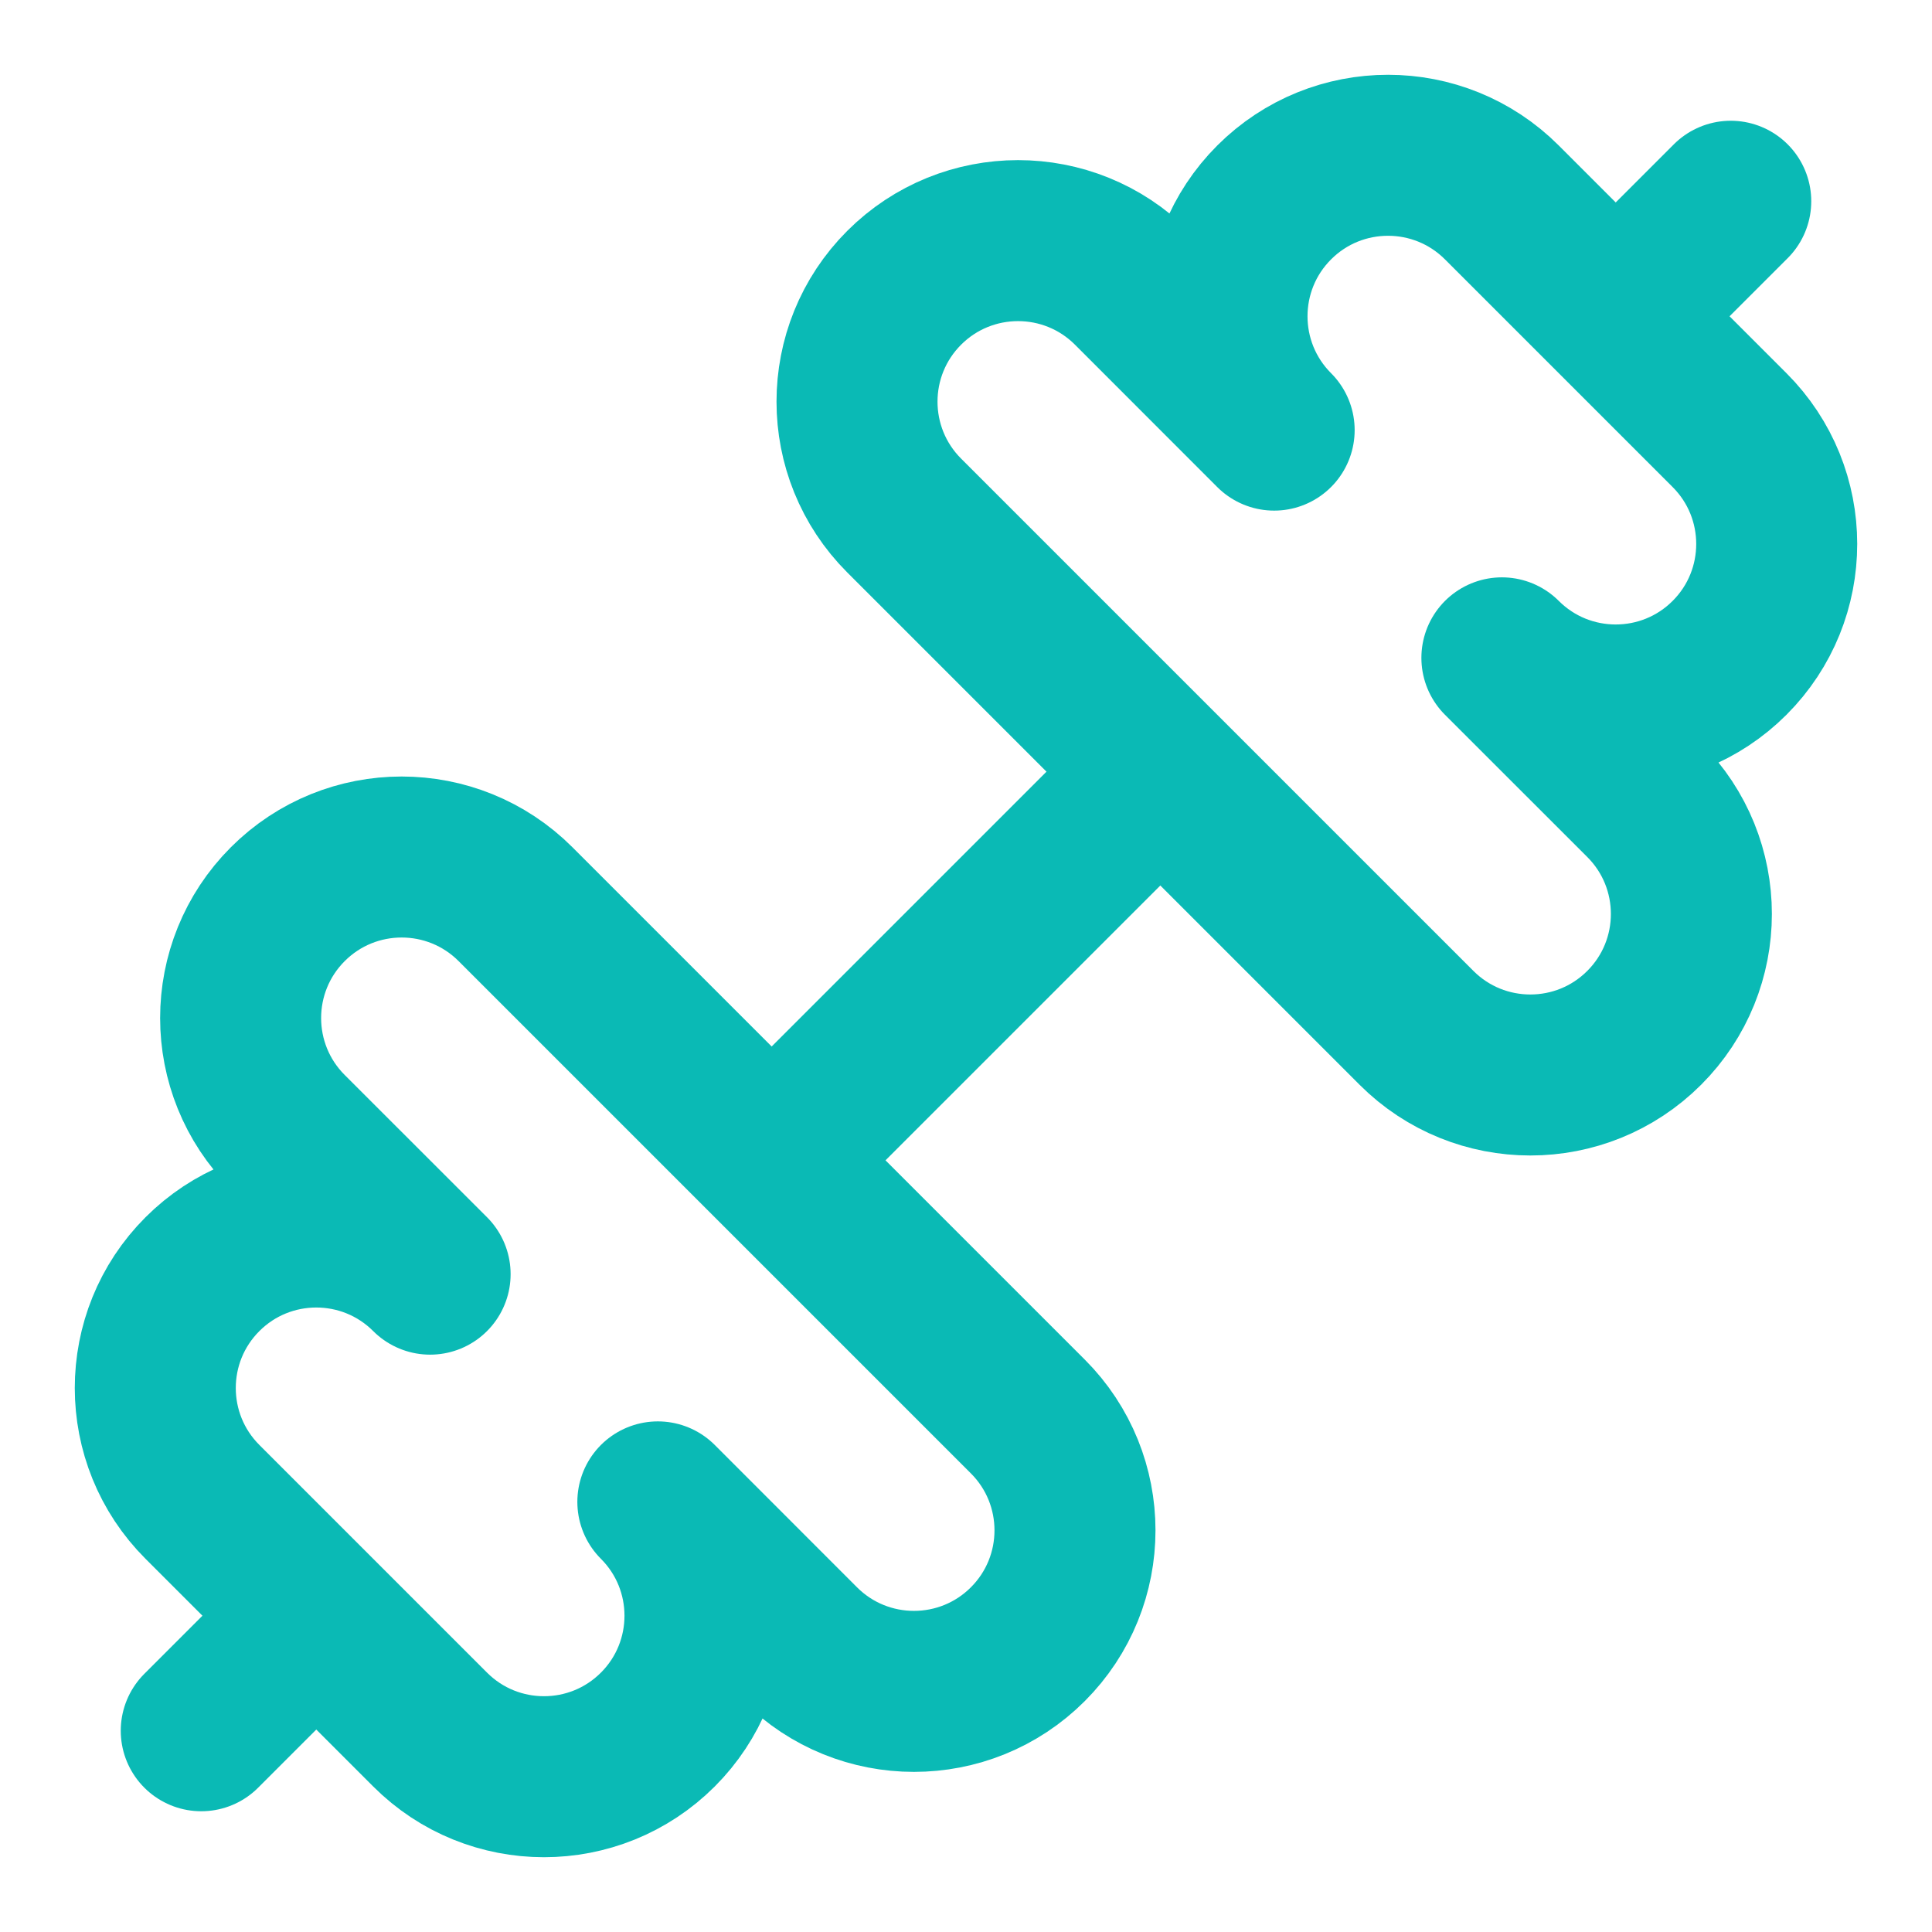
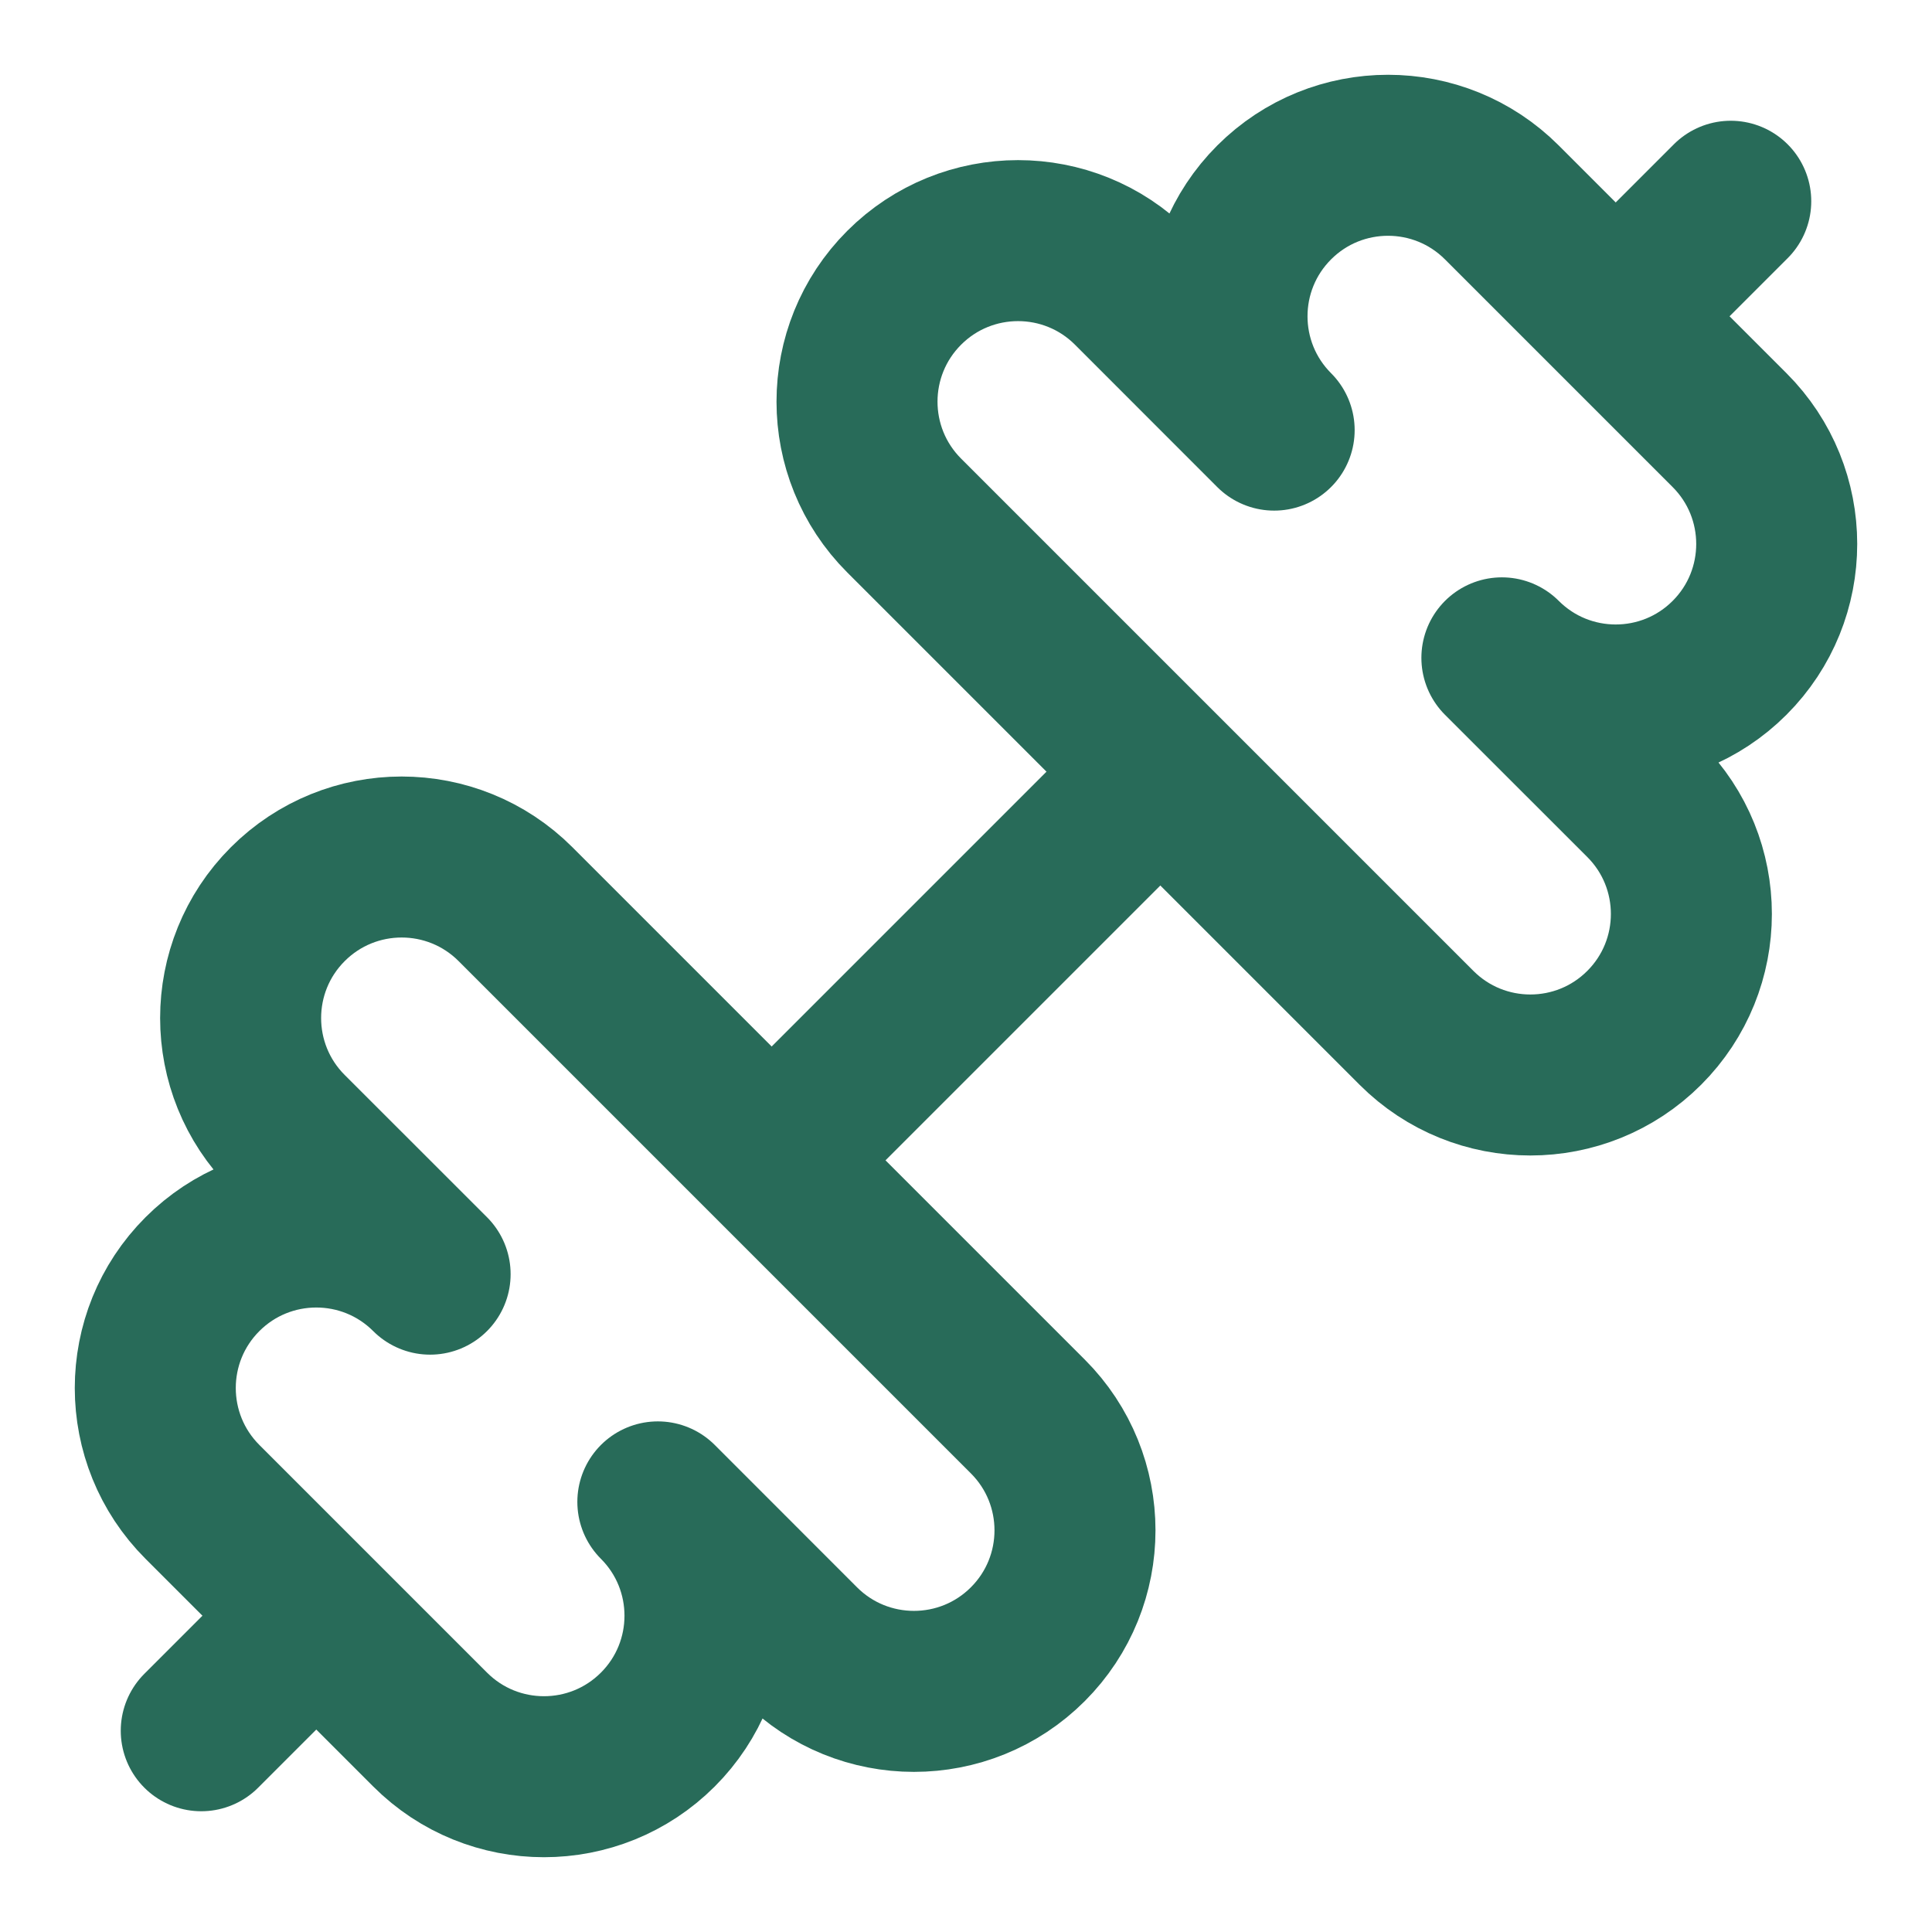
- <svg xmlns="http://www.w3.org/2000/svg" class="lucide lucide-dumbbell" width="24" height="24" viewBox="0 0 24 24" fill="none" stroke="#0ABAB5" stroke-width="2" stroke-linecap="round" stroke-linejoin="round">
+ <svg xmlns="http://www.w3.org/2000/svg" class="lucide lucide-dumbbell" width="24" height="24" viewBox="0 0 24 24" fill="none" stroke="#286b59" stroke-width="2" stroke-linecap="round" stroke-linejoin="round">
  <path d="M17.596 12.768a2 2 0 1 0 2.829-2.829l-1.768-1.767a2 2 0 0 0 2.828-2.829l-2.828-2.828a2 2 0 0 0-2.829 2.828l-1.767-1.768a2 2 0 1 0-2.829 2.829z" />
  <path d="m2.5 21.5 1.4-1.4" />
  <path d="m20.1 3.9 1.4-1.4" />
  <path d="M5.343 21.485a2 2 0 1 0 2.829-2.828l1.767 1.768a2 2 0 1 0 2.829-2.829l-6.364-6.364a2 2 0 1 0-2.829 2.829l1.768 1.767a2 2 0 0 0-2.828 2.829z" />
  <path d="m9.6 14.4 4.8-4.8" />
</svg>
